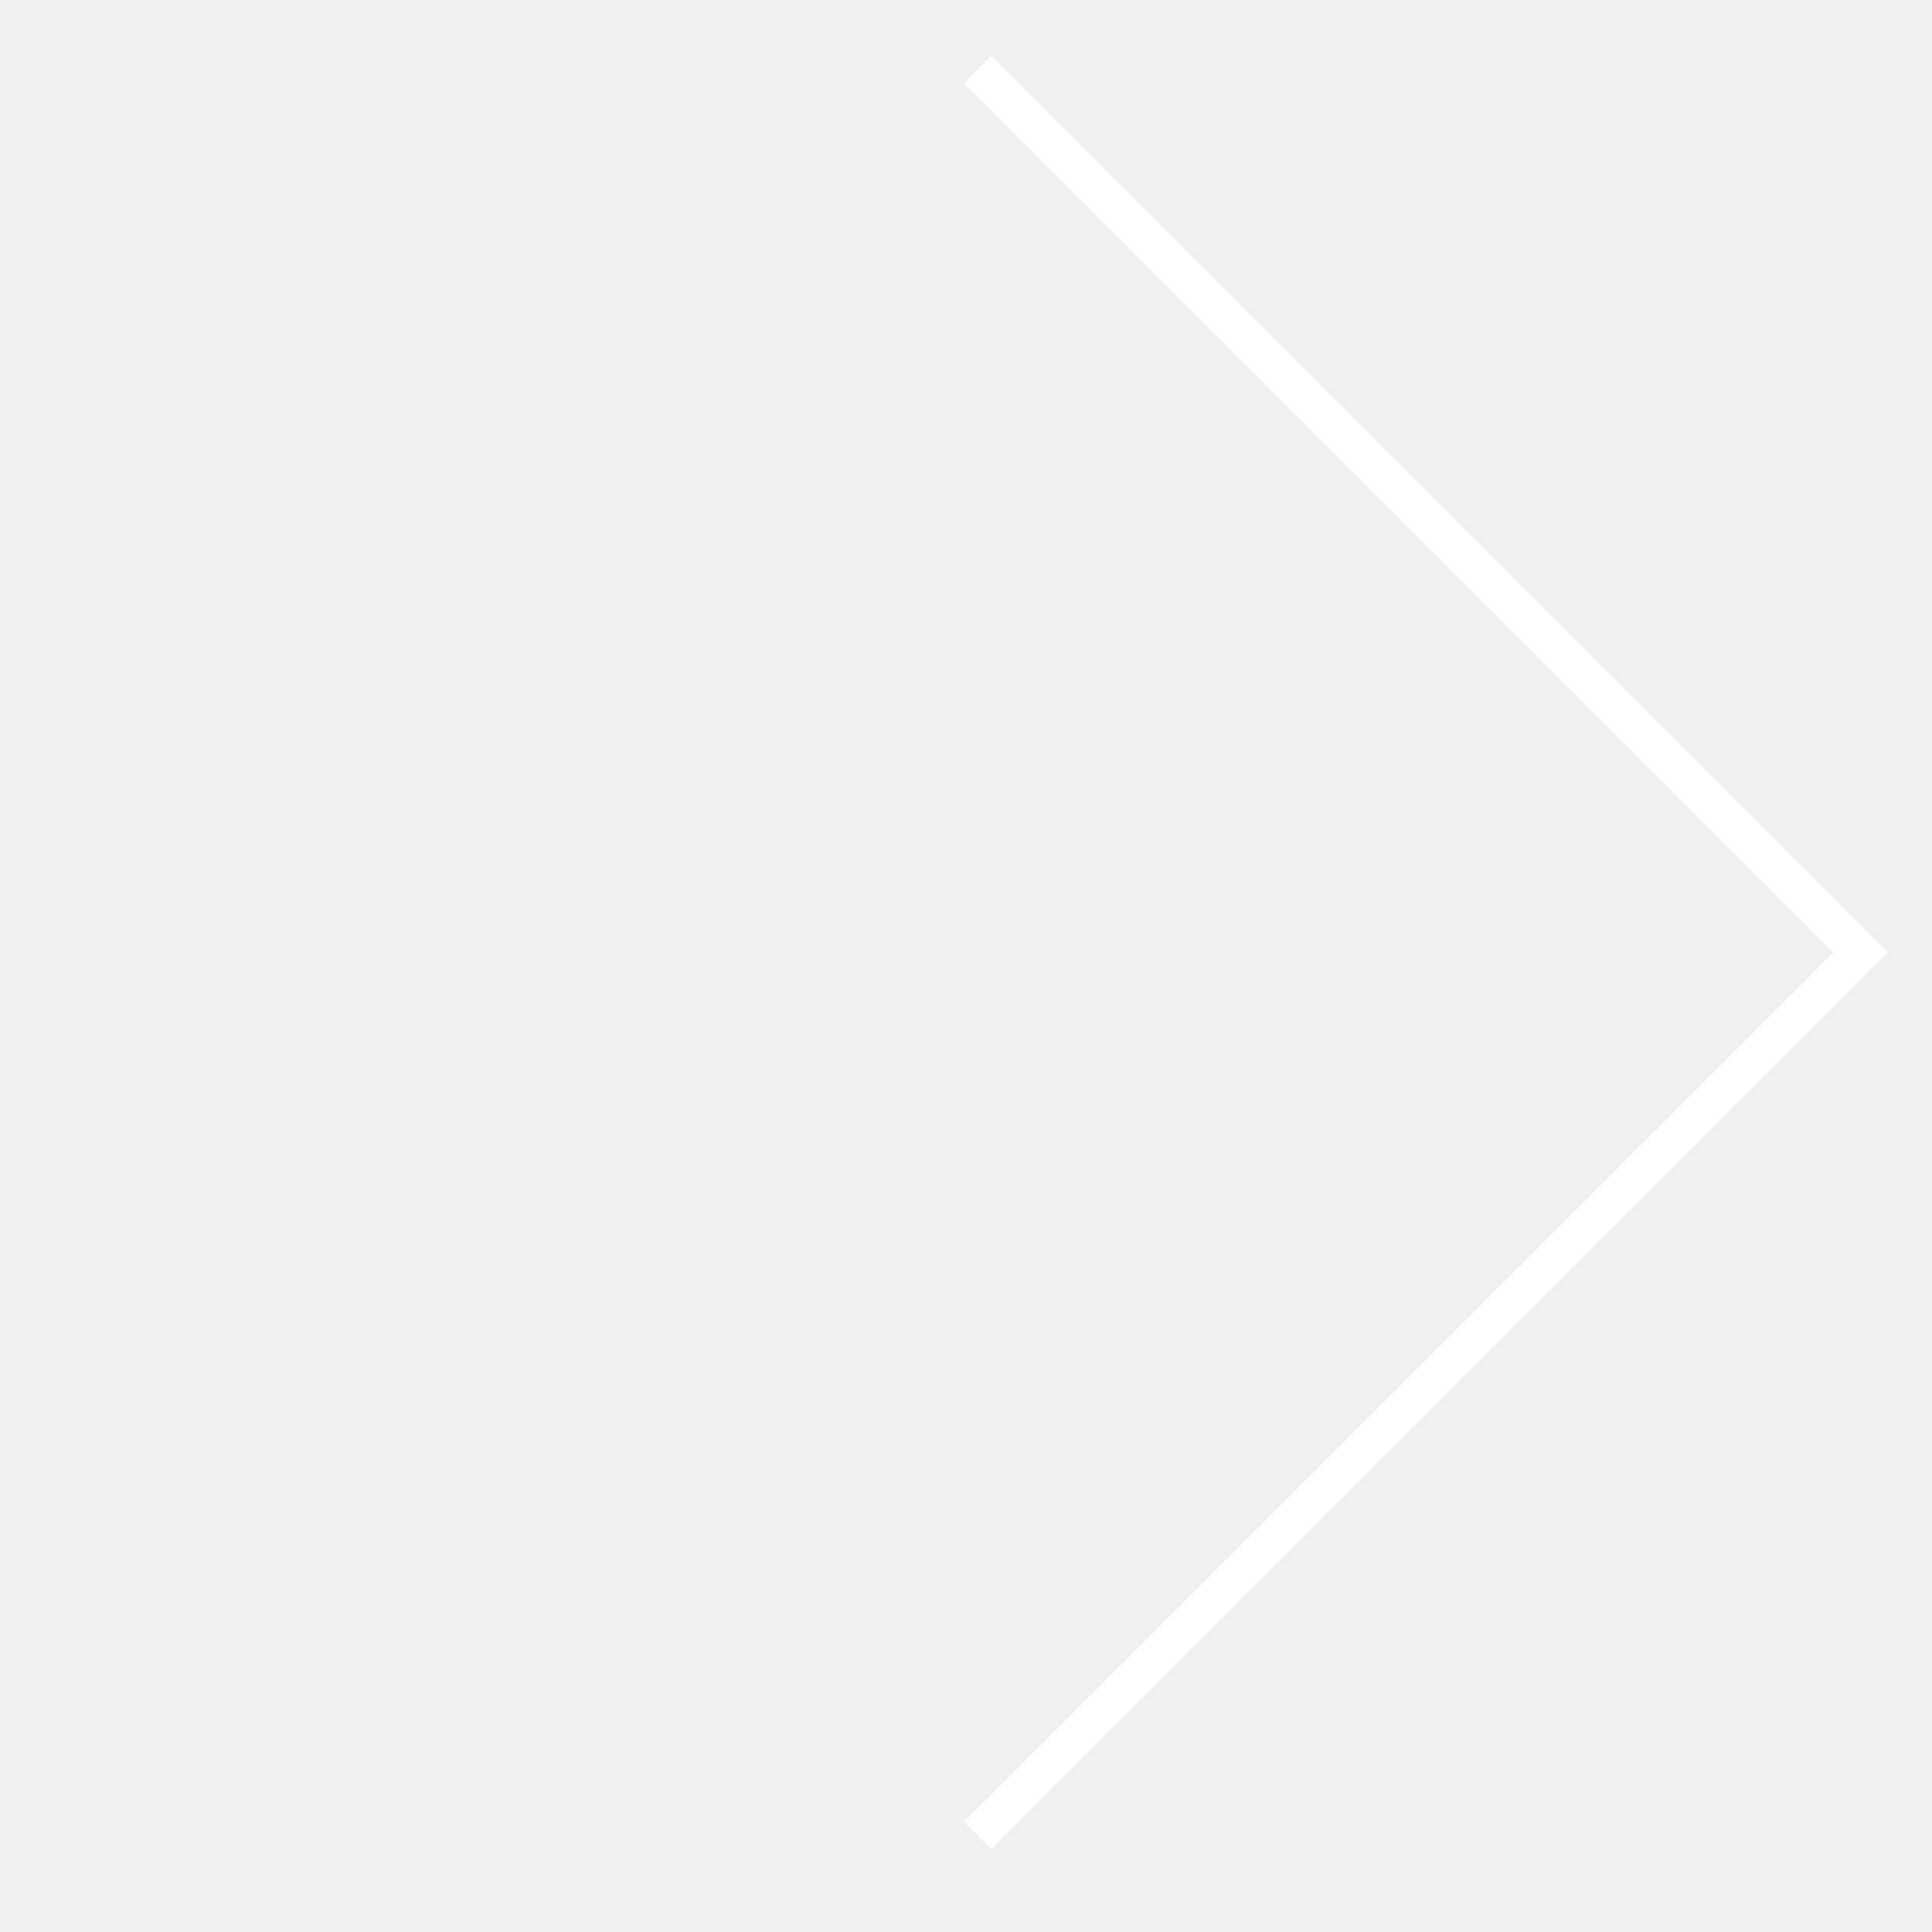
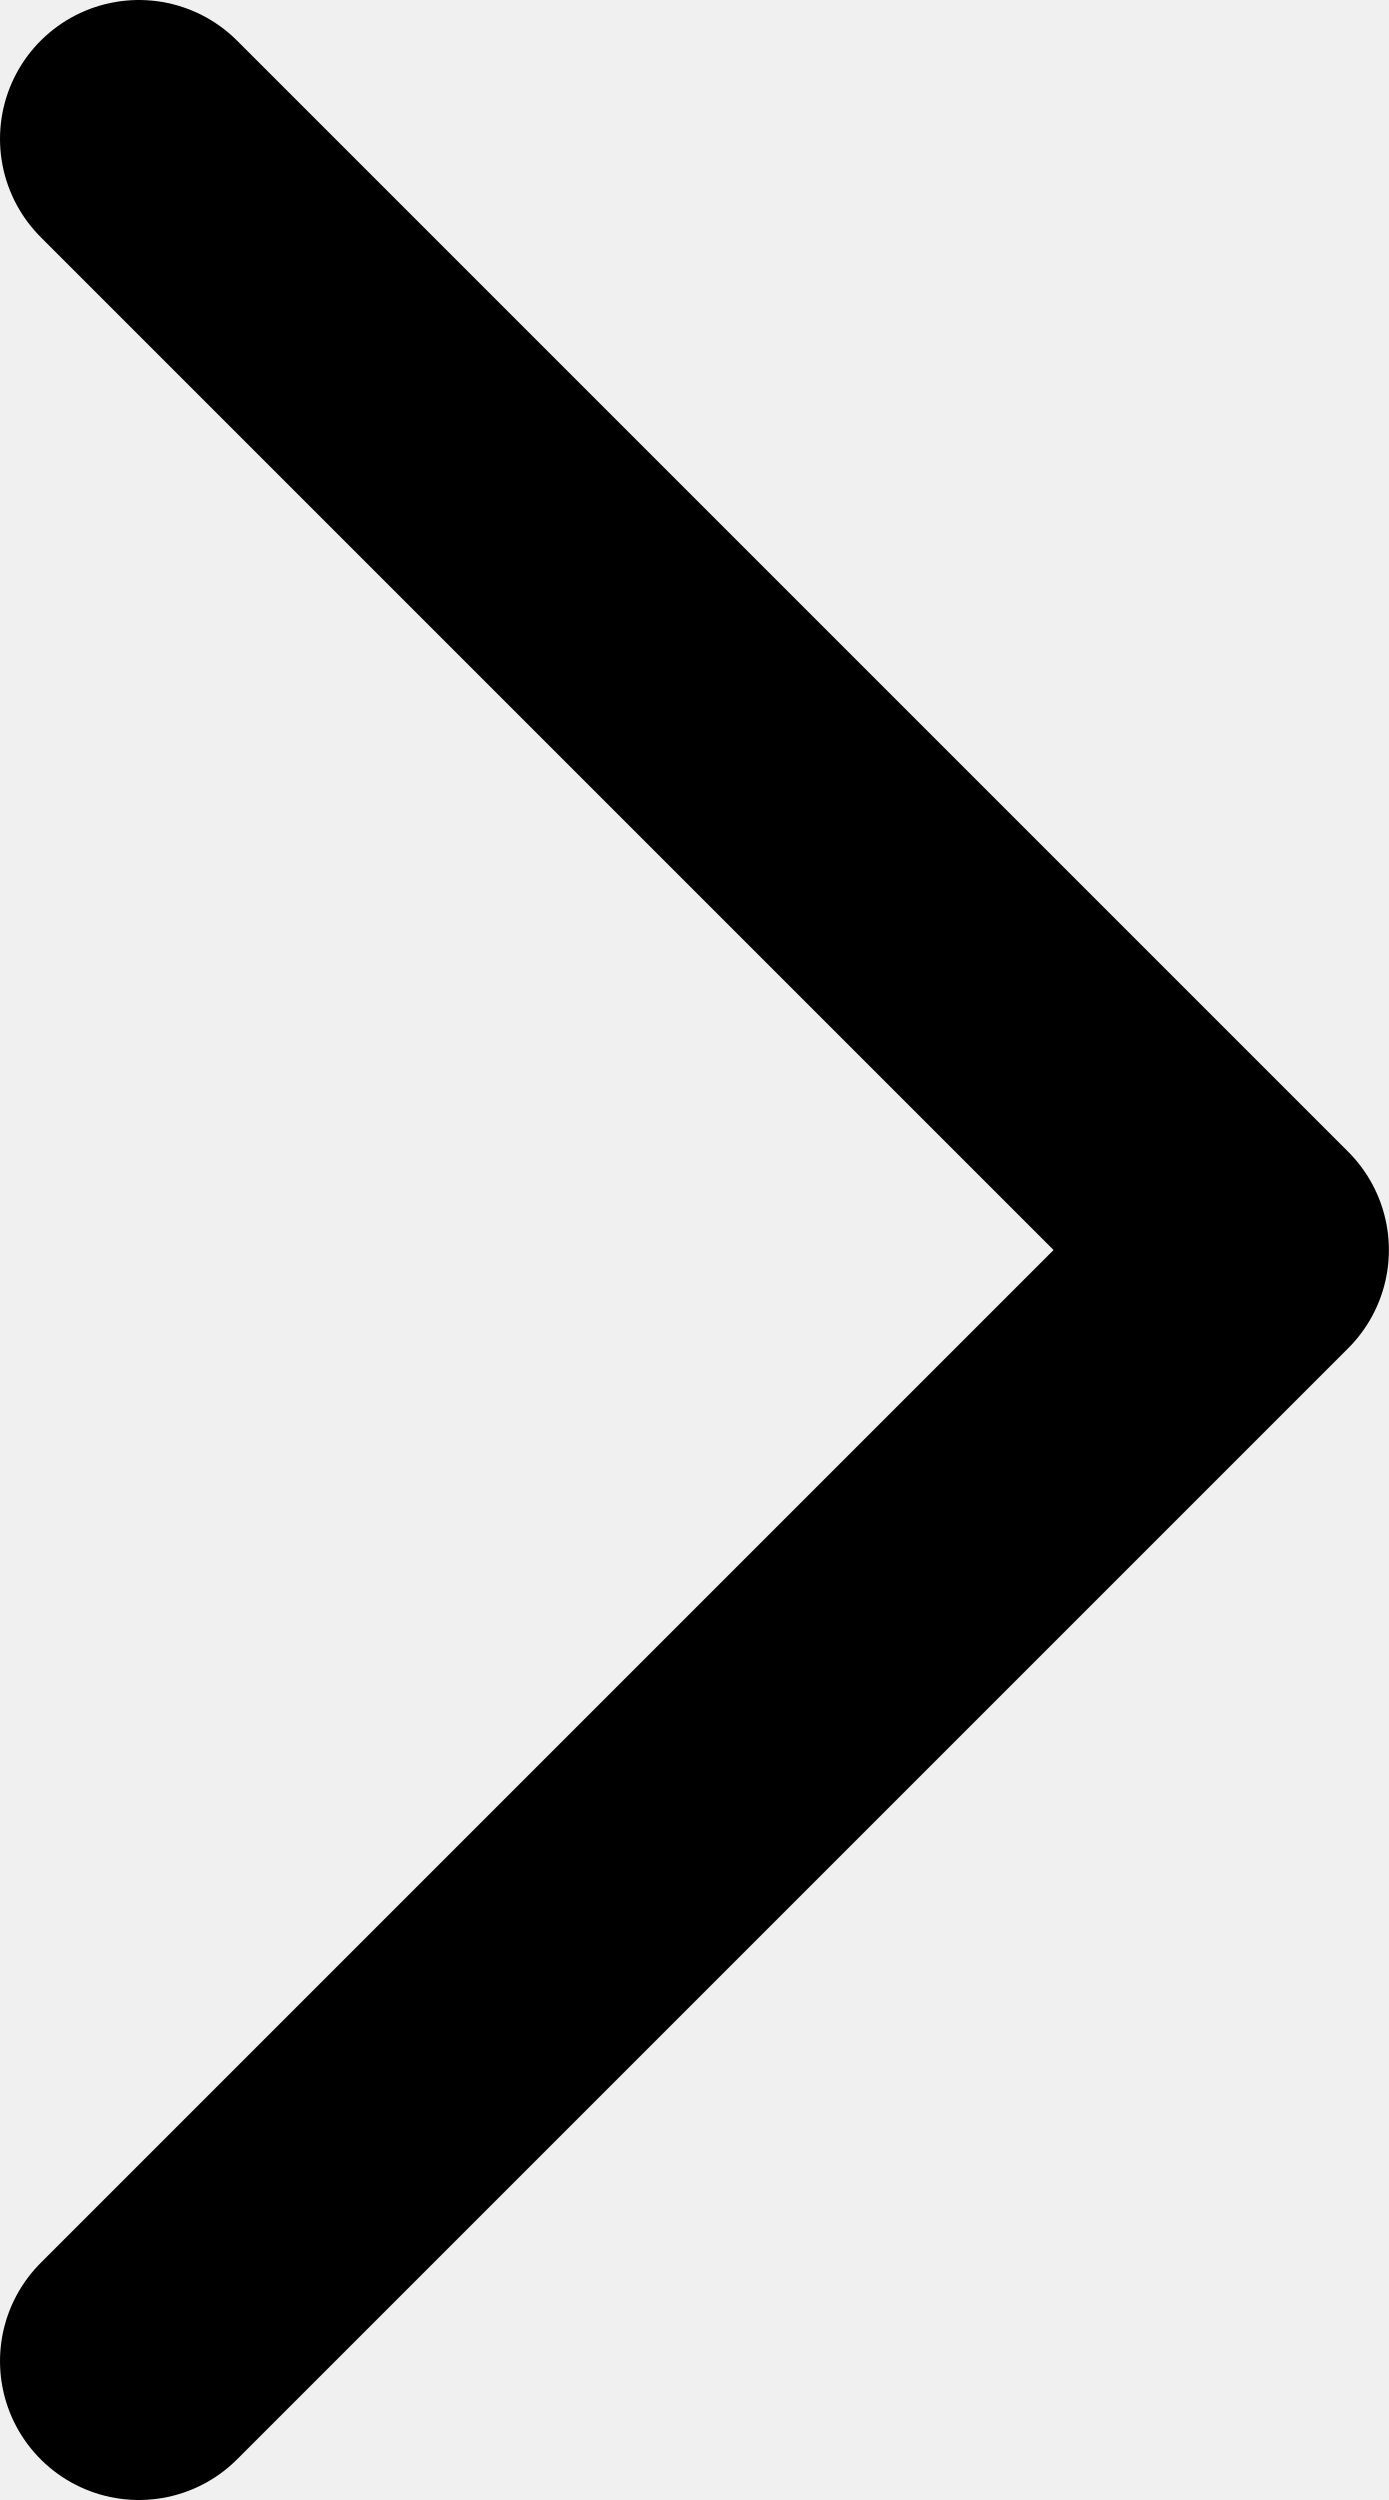
- <svg xmlns="http://www.w3.org/2000/svg" version="1.1" id="Layer_1" x="0px" y="0px" viewBox="0 0 100 100" style="enable-background:new 0 0 100 100;" xml:space="preserve">
-   <style type="text/css">
- 	.st0{fill:none;stroke:#FFFFFF;stroke-width:2;stroke-miterlimit:10;}
- </style>
-   <polyline class="st0" points="50.6,3.6 96.3,49.3 50.6,95 " />
+ <svg xmlns="http://www.w3.org/2000/svg" width="10px" height="18px" viewBox="0 0 10 18" version="1.1">
+   <defs />
+   <g id="Page-1" stroke="none" stroke-width="1" fill="none" fill-rule="evenodd" stroke-linecap="round" stroke-linejoin="round">
+     <g id="Artboard" transform="translate(-346, -353)" stroke-width="2" stroke="#000000">
+       <polyline id="Path-2" points="347 354 355 362 347 370" />
+     </g>
+   </g>
</svg>
